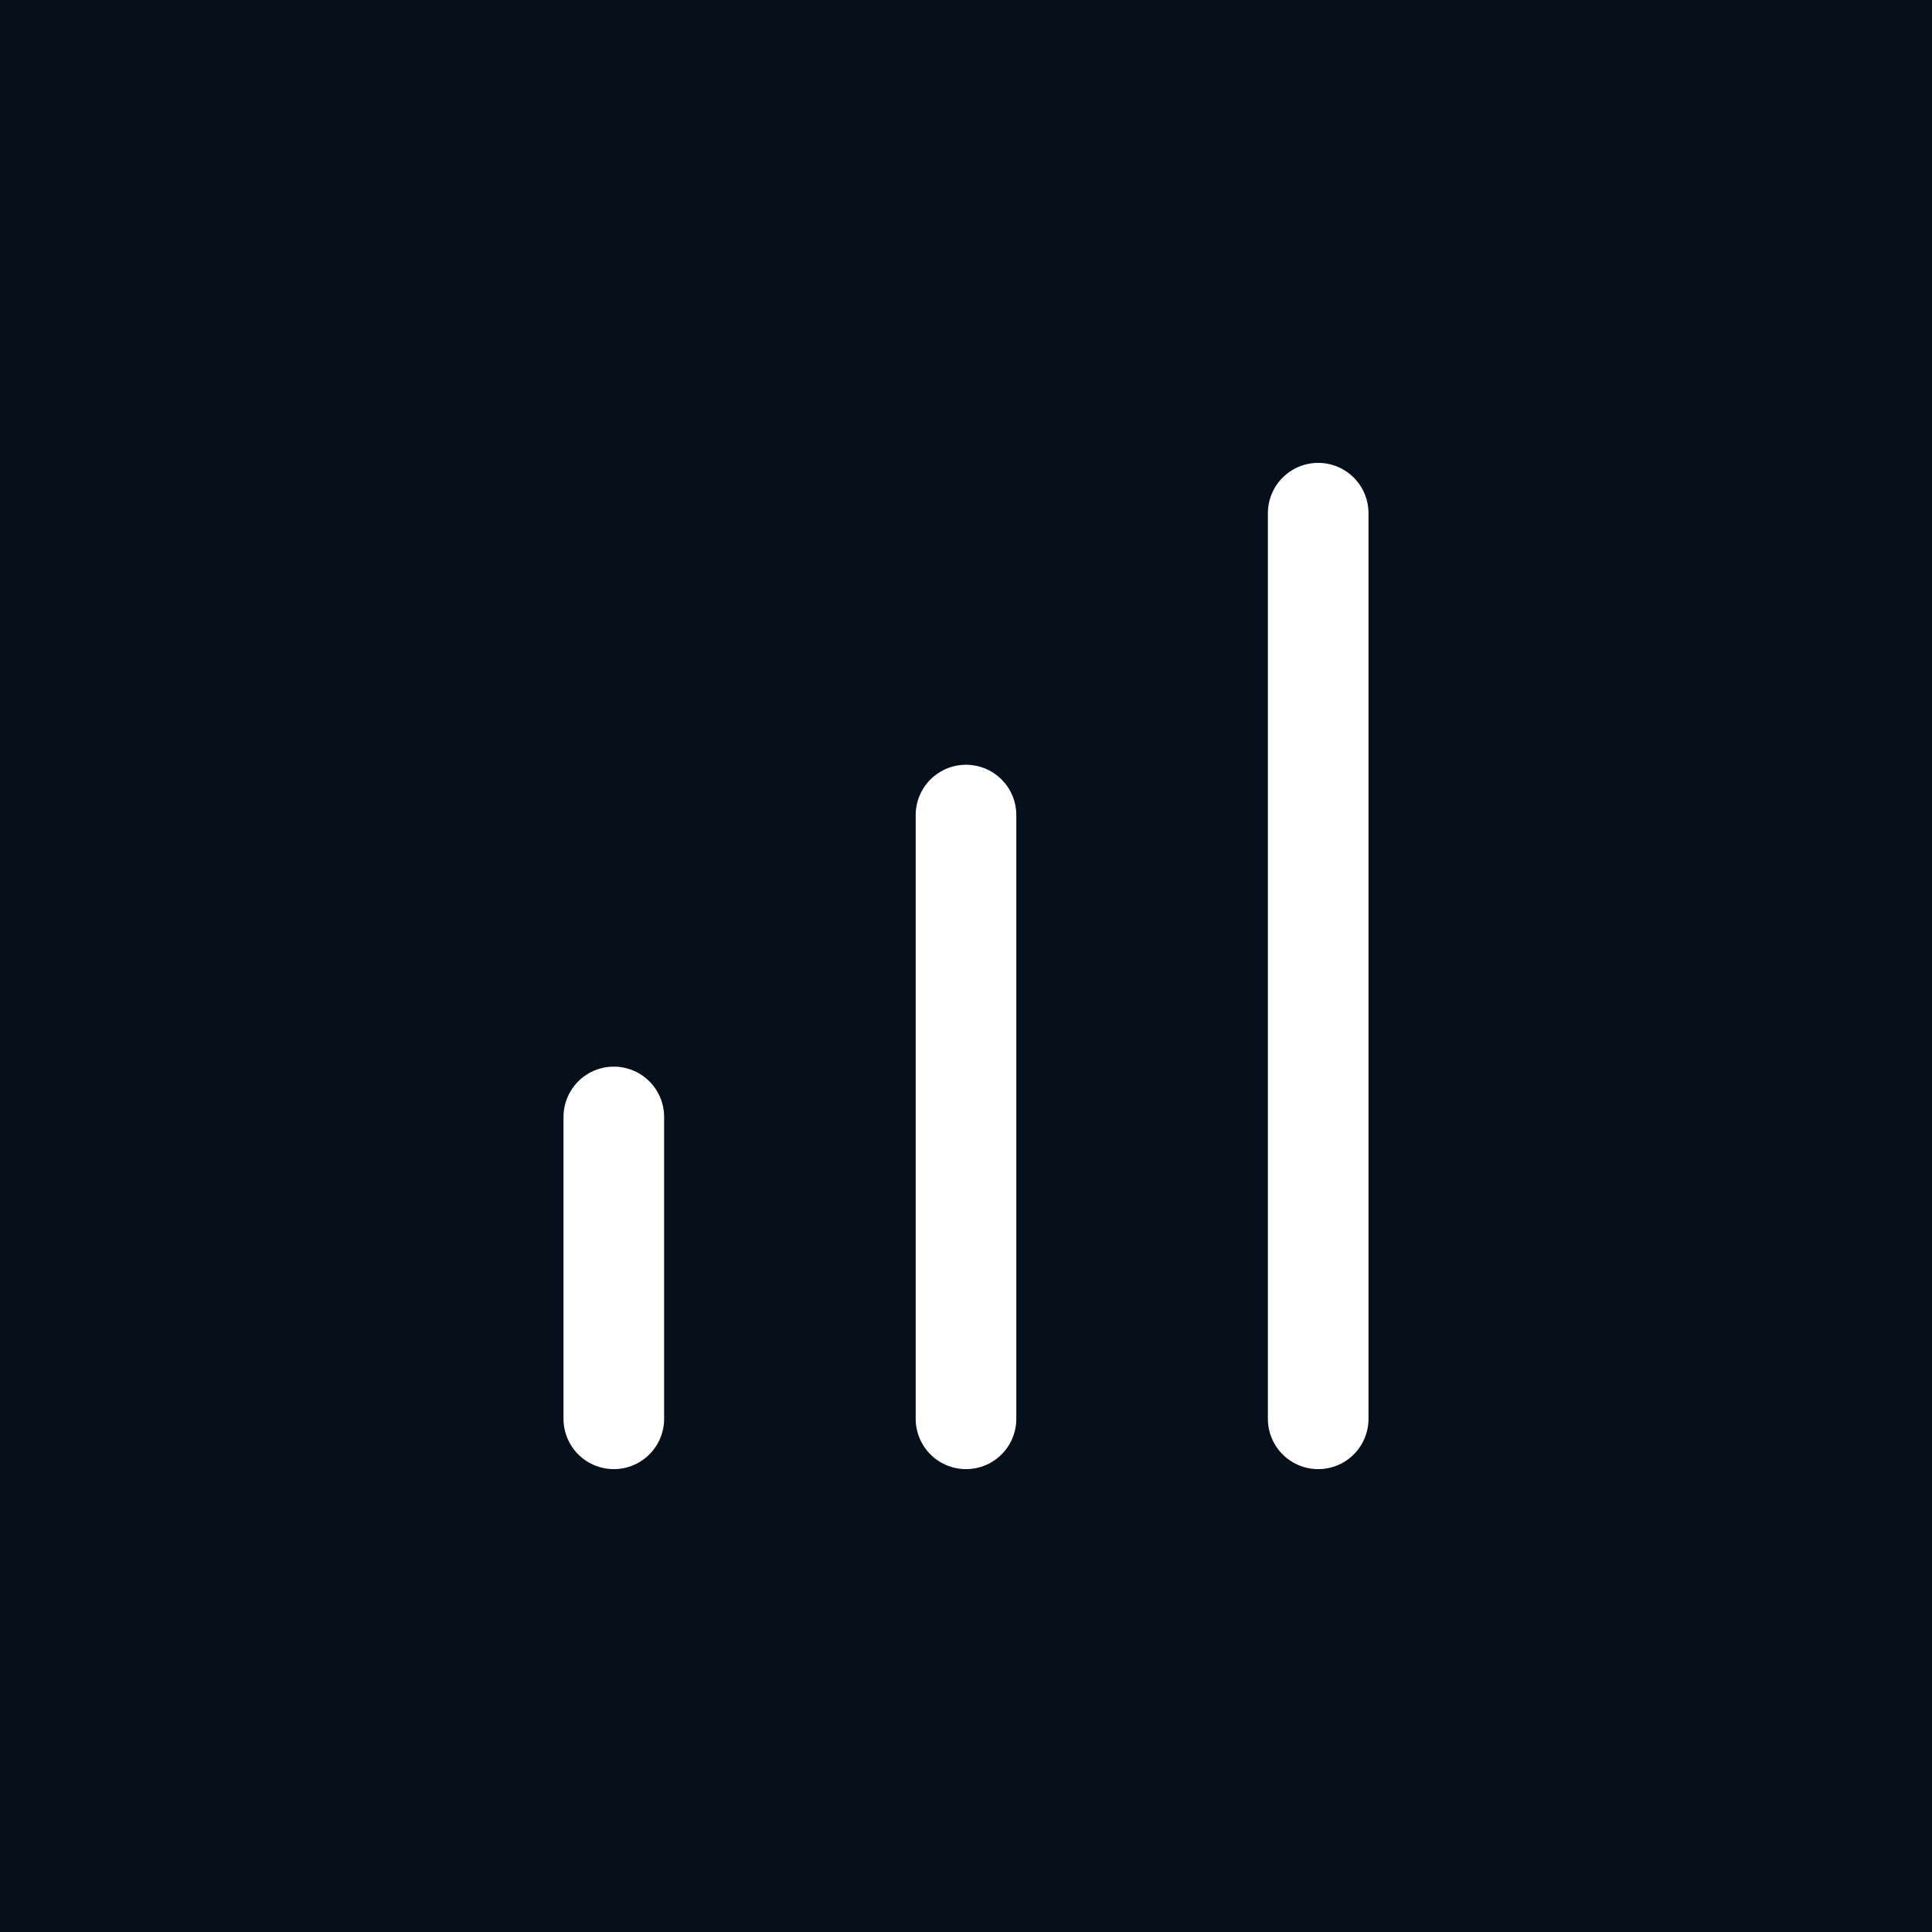
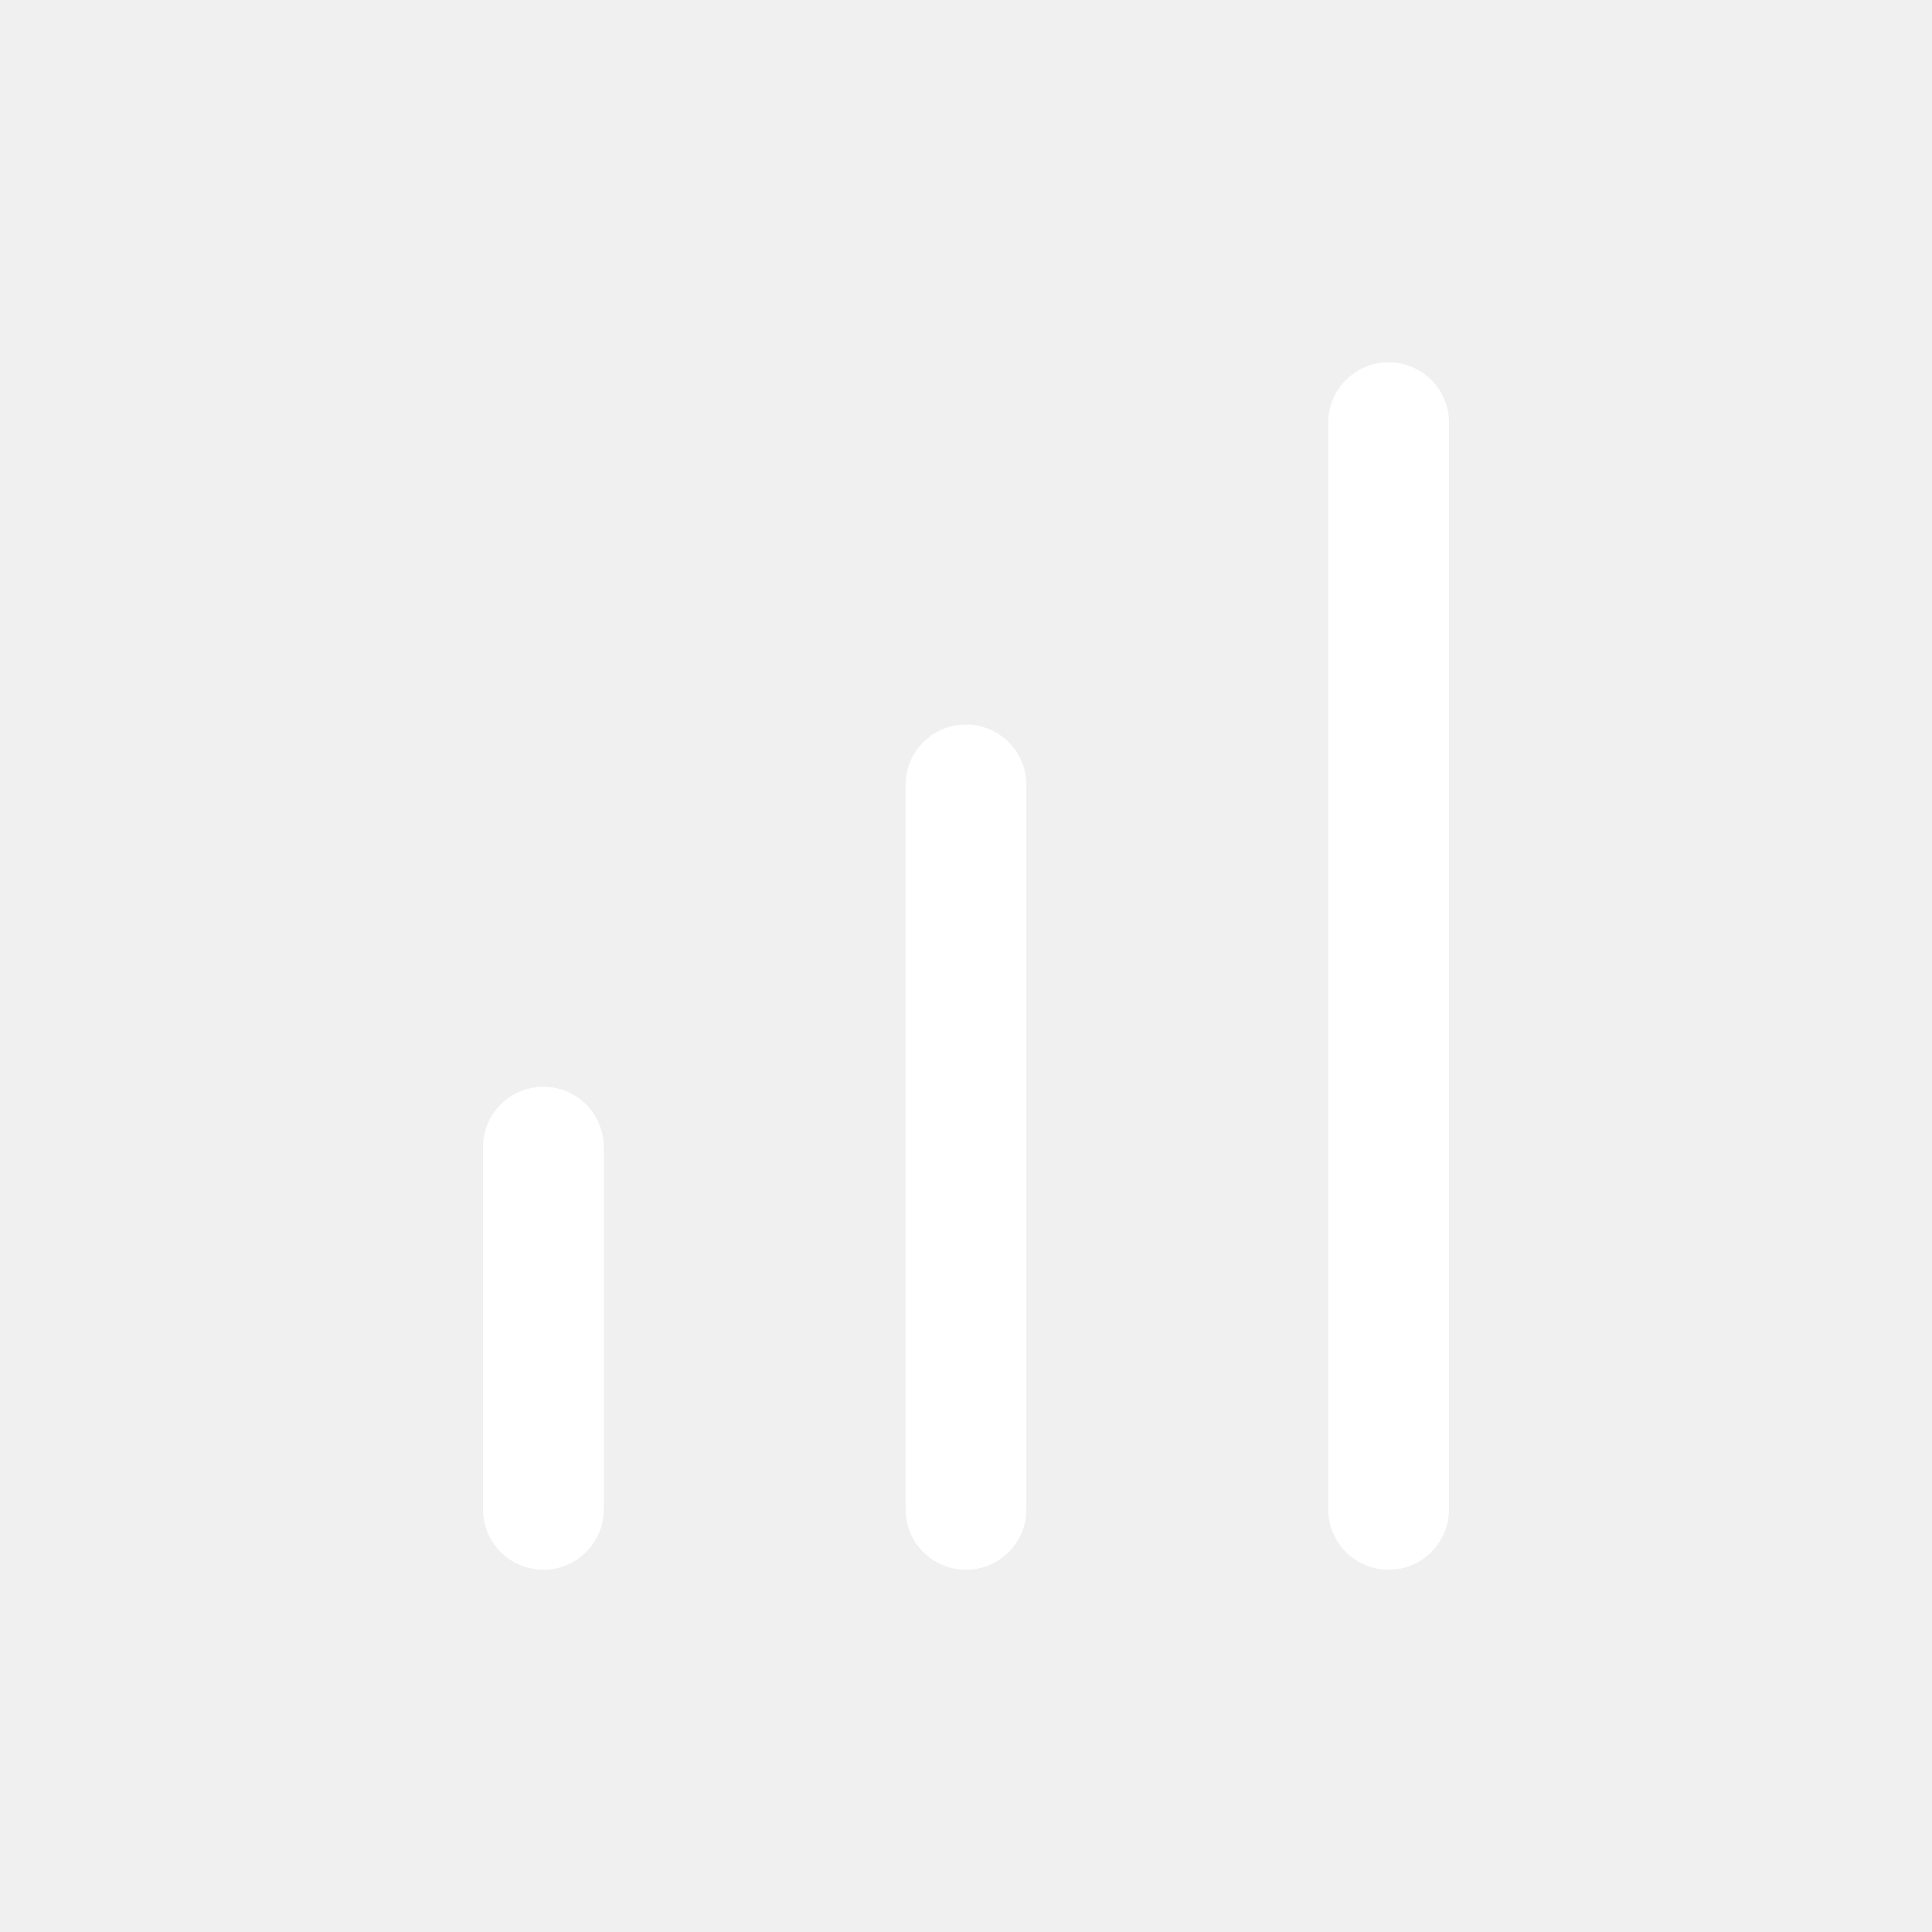
<svg xmlns="http://www.w3.org/2000/svg" width="512" height="512" viewBox="0 0 512 512" fill="none">
-   <rect width="512" height="512" fill="#06101A" />
-   <svg x="96" y="96" width="320" height="320" viewBox="0 0 24 24" fill="none" stroke="#FFFFFF" stroke-width="2" stroke-linecap="round" stroke-linejoin="round">
+   <svg x="64" y="64" width="384" height="384" viewBox="0 0 24 24" fill="none" stroke="#FFFFFF" stroke-width="2" stroke-linecap="round" stroke-linejoin="round">
    <path d="M5 21v-6" />
    <path d="M12 21V9" />
    <path d="M19 21V3" />
  </svg>
</svg>
